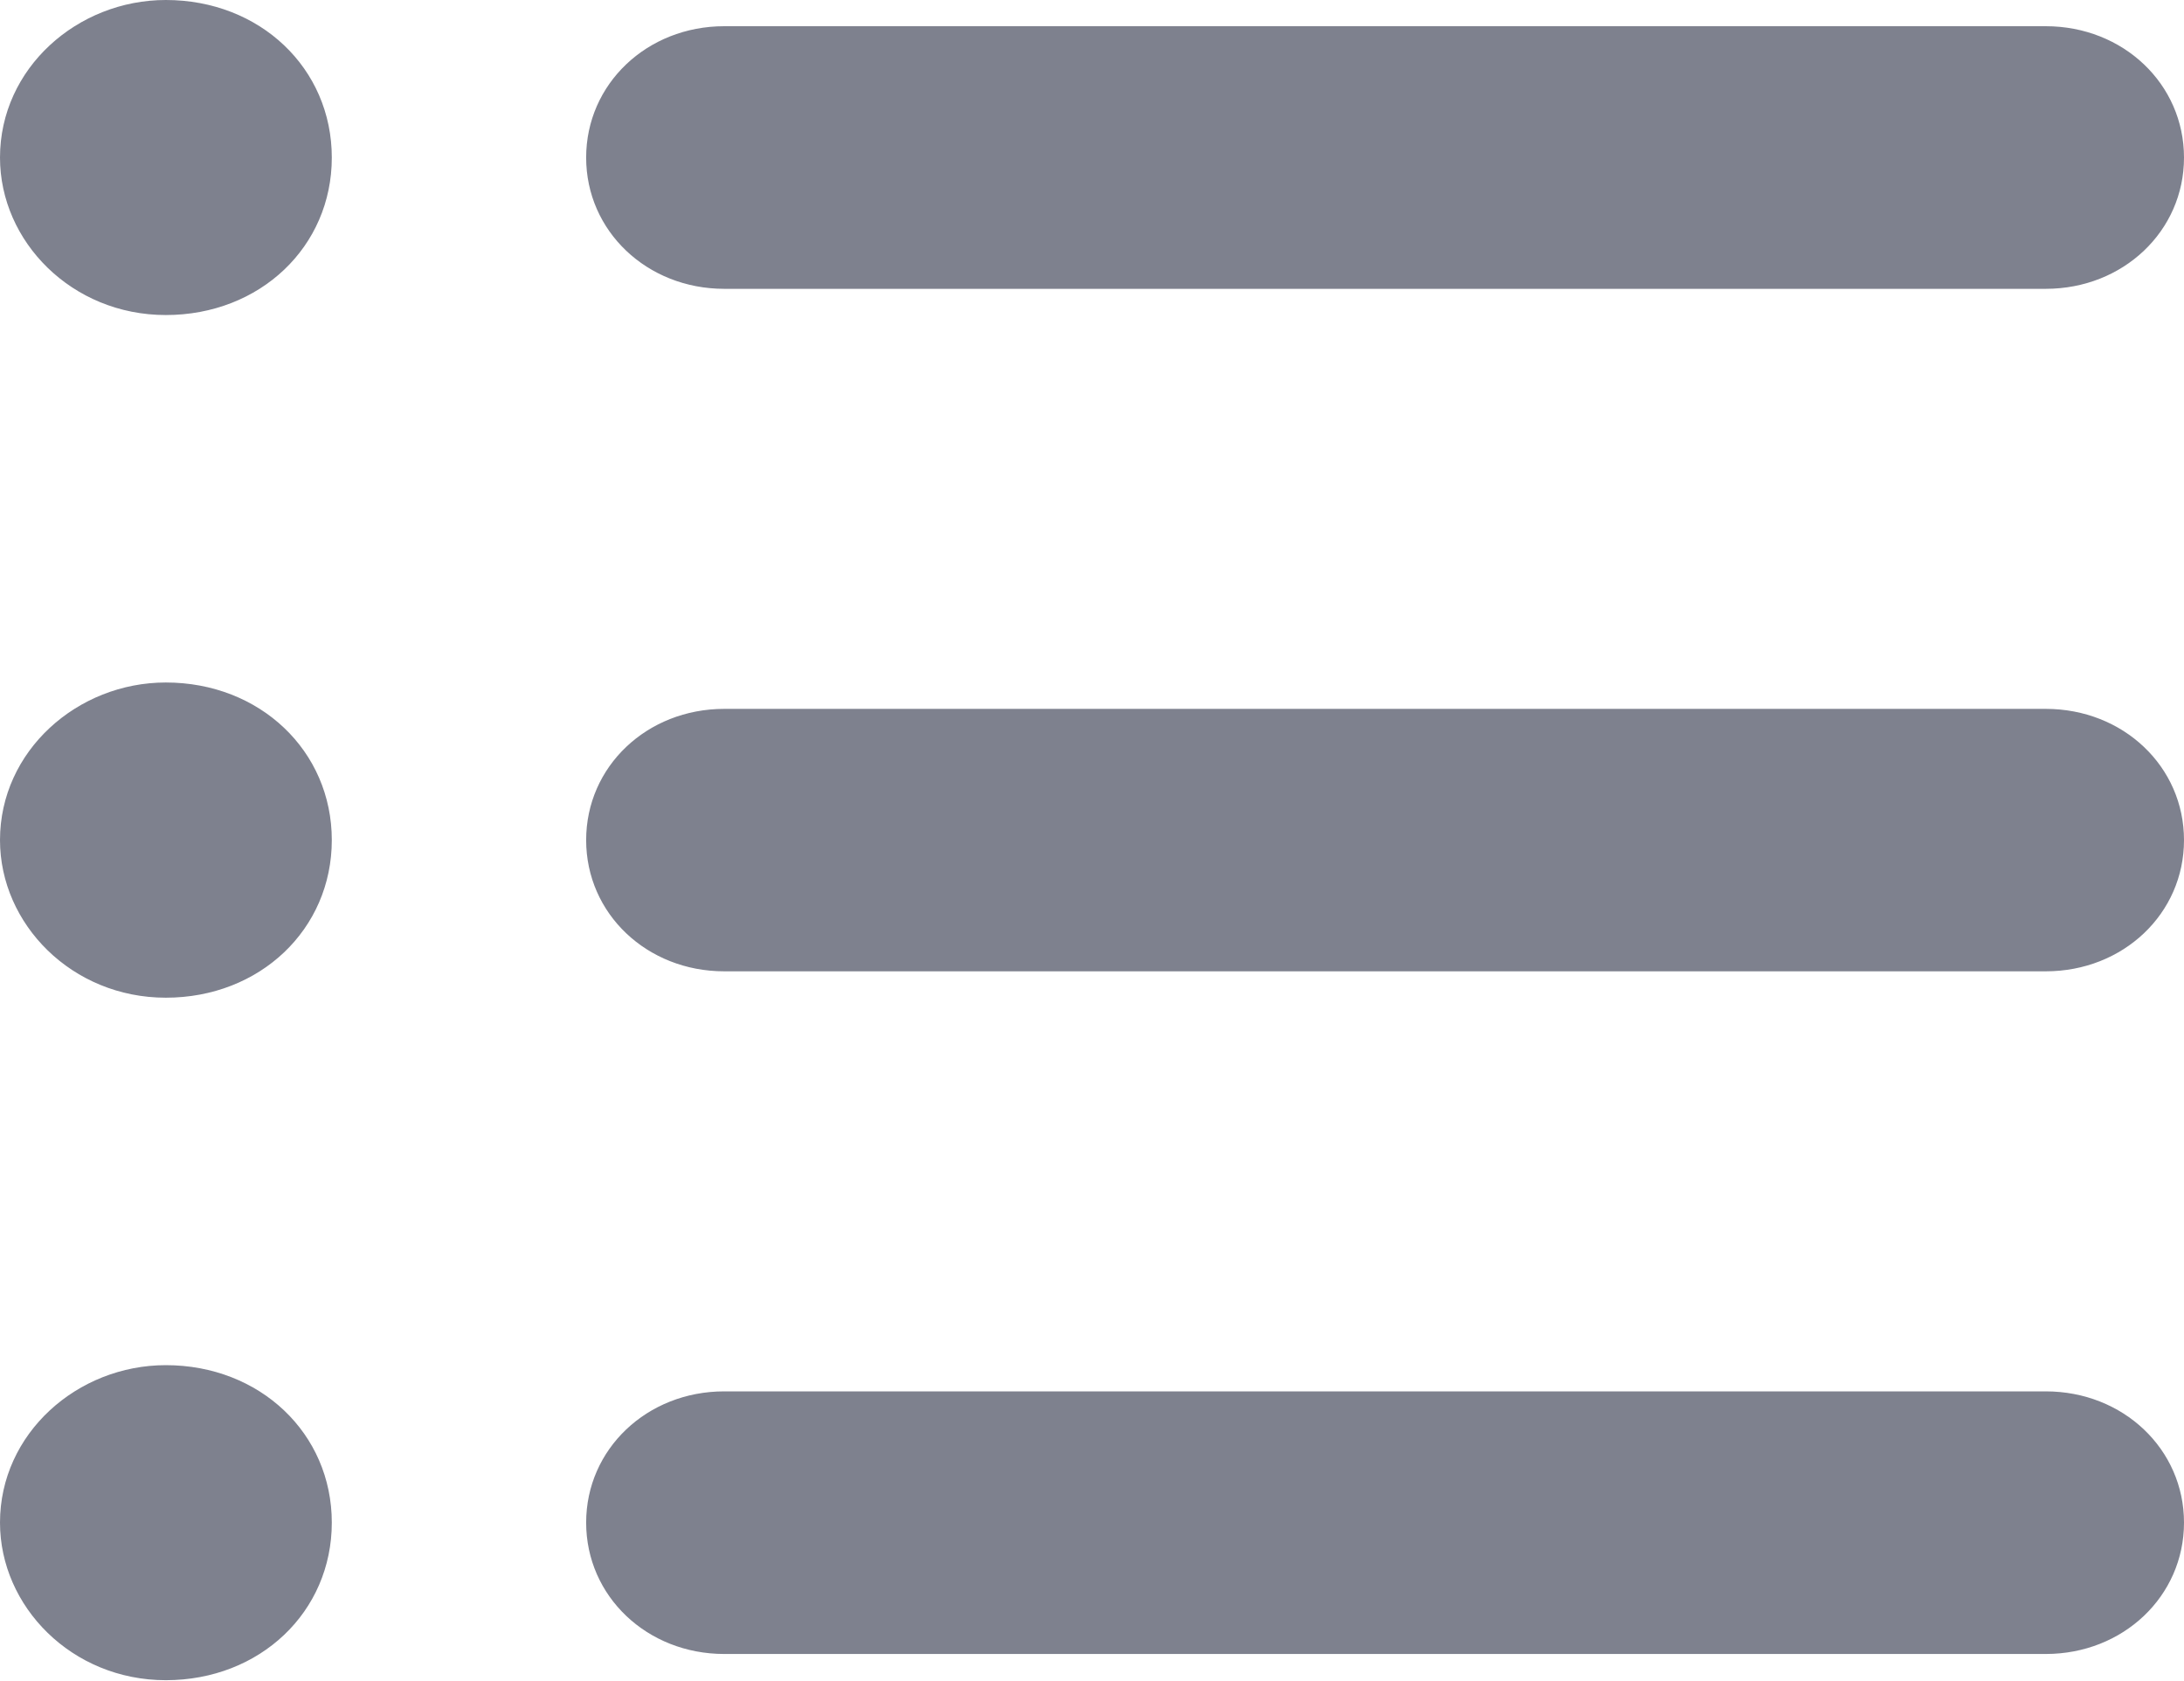
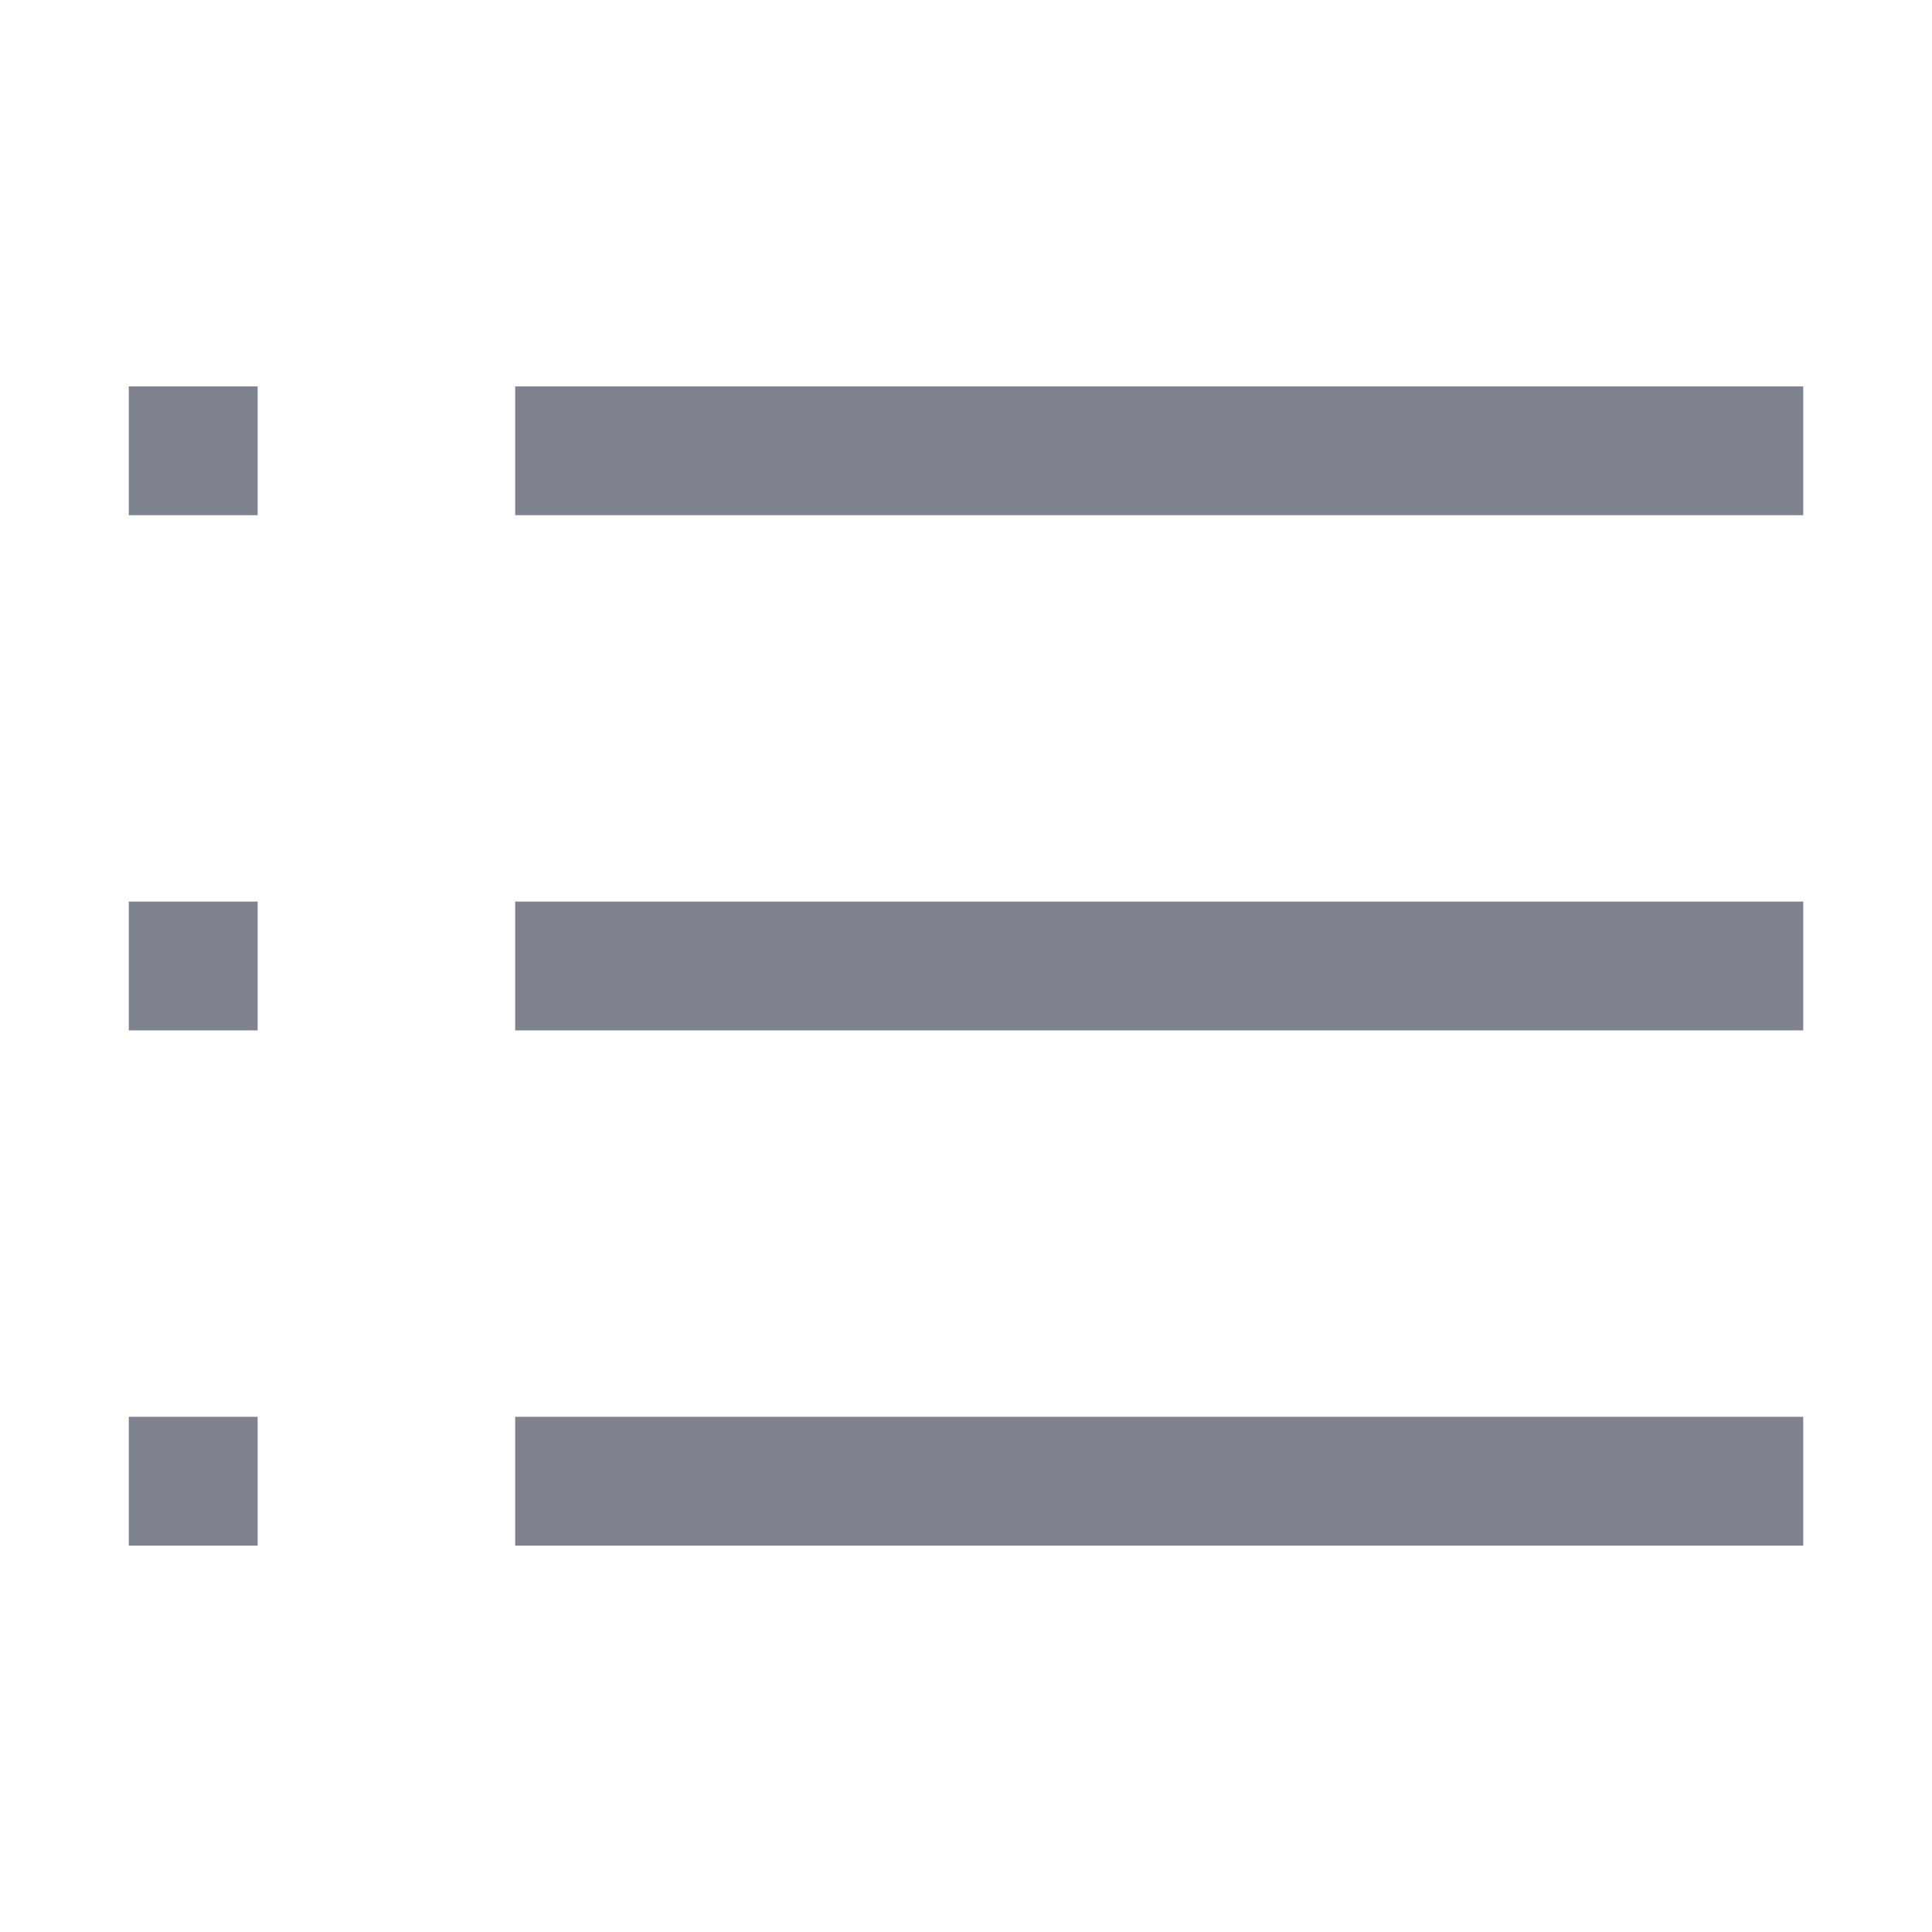
- <svg xmlns="http://www.w3.org/2000/svg" width="13" height="10" viewBox="0 0 13 10" fill="none">
-   <path d="M12.177 1.719H4.311C3.851 1.719 3.489 1.375 3.489 0.938C3.489 0.5 3.851 0.156 4.311 0.156H12.177C12.638 0.156 13 0.5 13 0.938C13 1.375 12.638 1.719 12.177 1.719ZM13 5C13 4.562 12.638 4.219 12.177 4.219H4.311C3.851 4.219 3.489 4.562 3.489 5C3.489 5.438 3.851 5.781 4.311 5.781H12.177C12.638 5.781 13 5.438 13 5ZM13 9.062C13 8.625 12.638 8.281 12.177 8.281H4.311C3.851 8.281 3.489 8.625 3.489 9.062C3.489 9.5 3.851 9.844 4.311 9.844H12.177C12.638 9.844 13 9.5 13 9.062ZM1.975 0.938C1.975 0.406 1.547 0 0.987 0C0.461 0 0 0.406 0 0.938C0 1.438 0.428 1.875 0.987 1.875C1.547 1.875 1.975 1.469 1.975 0.938ZM1.975 5C1.975 4.469 1.547 4.062 0.987 4.062C0.461 4.062 0 4.469 0 5C0 5.5 0.428 5.938 0.987 5.938C1.547 5.938 1.975 5.531 1.975 5ZM1.975 9.062C1.975 8.531 1.547 8.125 0.987 8.125C0.461 8.125 0 8.531 0 9.062C0 9.562 0.428 10 0.987 10C1.547 10 1.975 9.594 1.975 9.062Z" fill="#7E818E" />
+ <svg xmlns="http://www.w3.org/2000/svg" width="15" height="15" viewBox="0 0 15 15" fill="none">
+   <path d="M14 3H4V4H14V3Z" fill="#7E818E" />
+   <path d="M14 7H4V8H14V7Z" fill="#7E818E" />
+   <path d="M4 11H14V12H4V11Z" fill="#7E818E" />
+   <path d="M2 11H1V12H2V11Z" fill="#7E818E" />
+   <path d="M1 7H2V8H1V7Z" fill="#7E818E" />
+   <path d="M2 3H1V4H2V3Z" fill="#7E818E" />
</svg>
